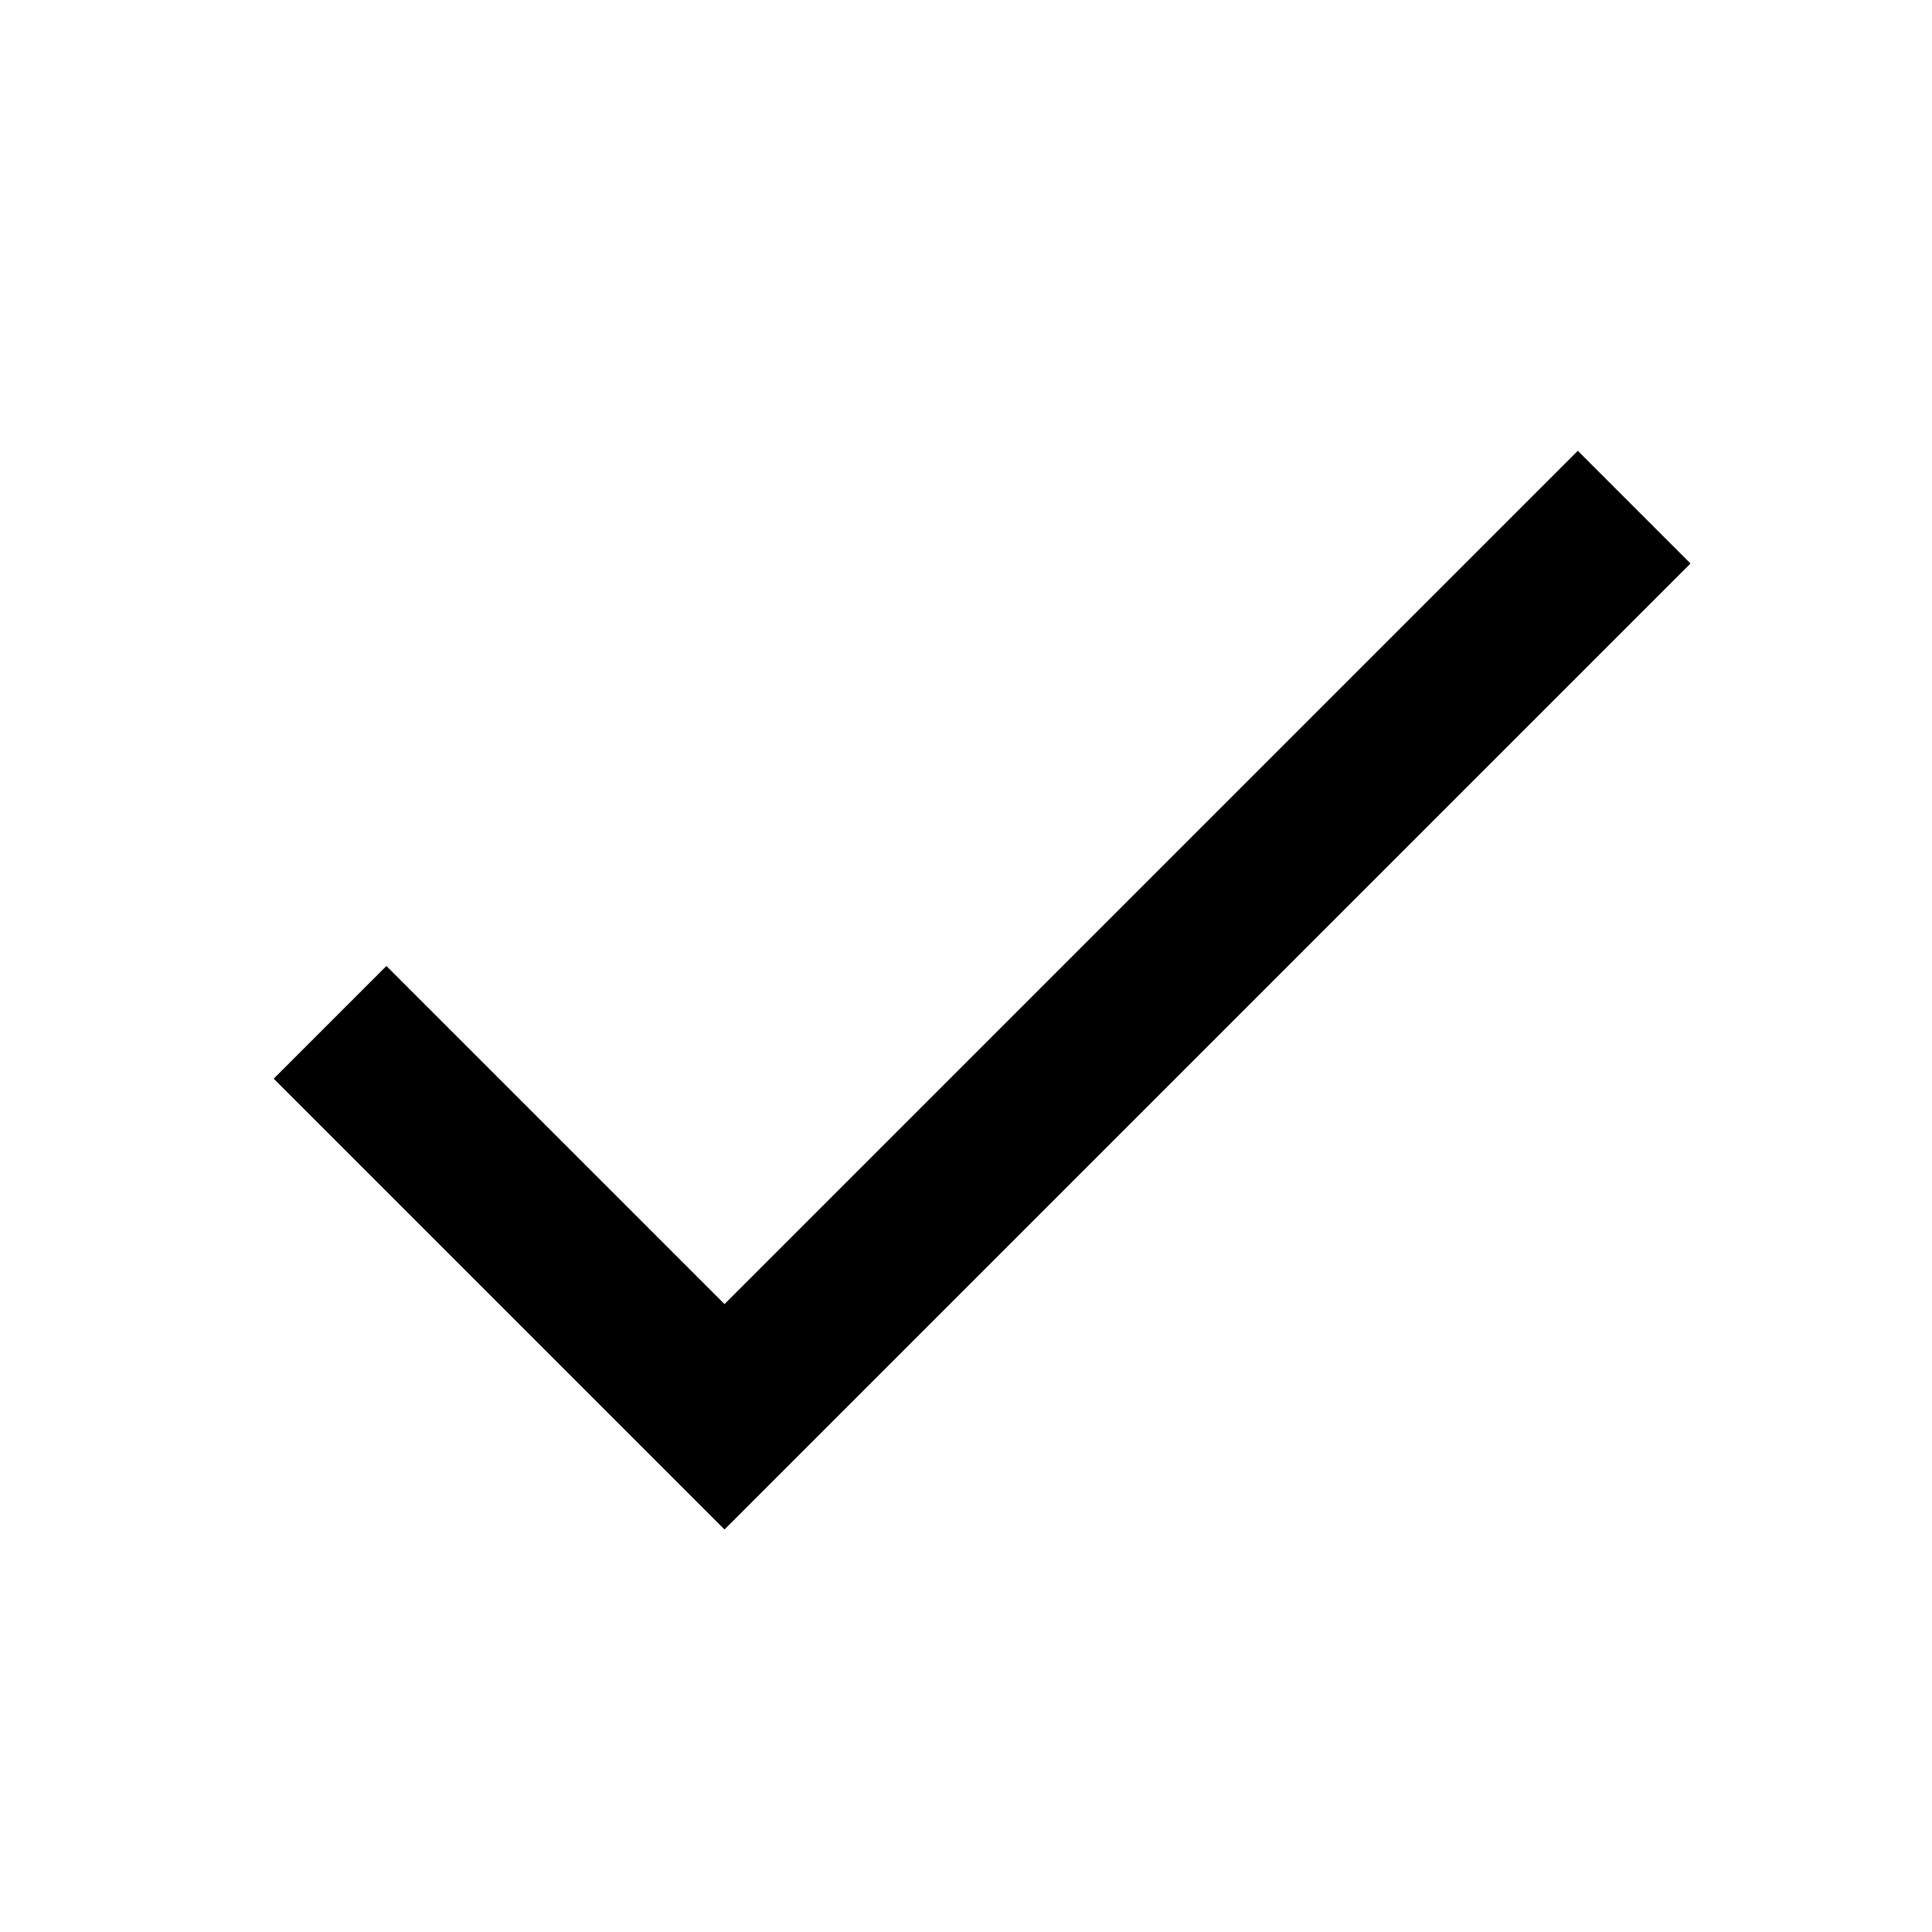
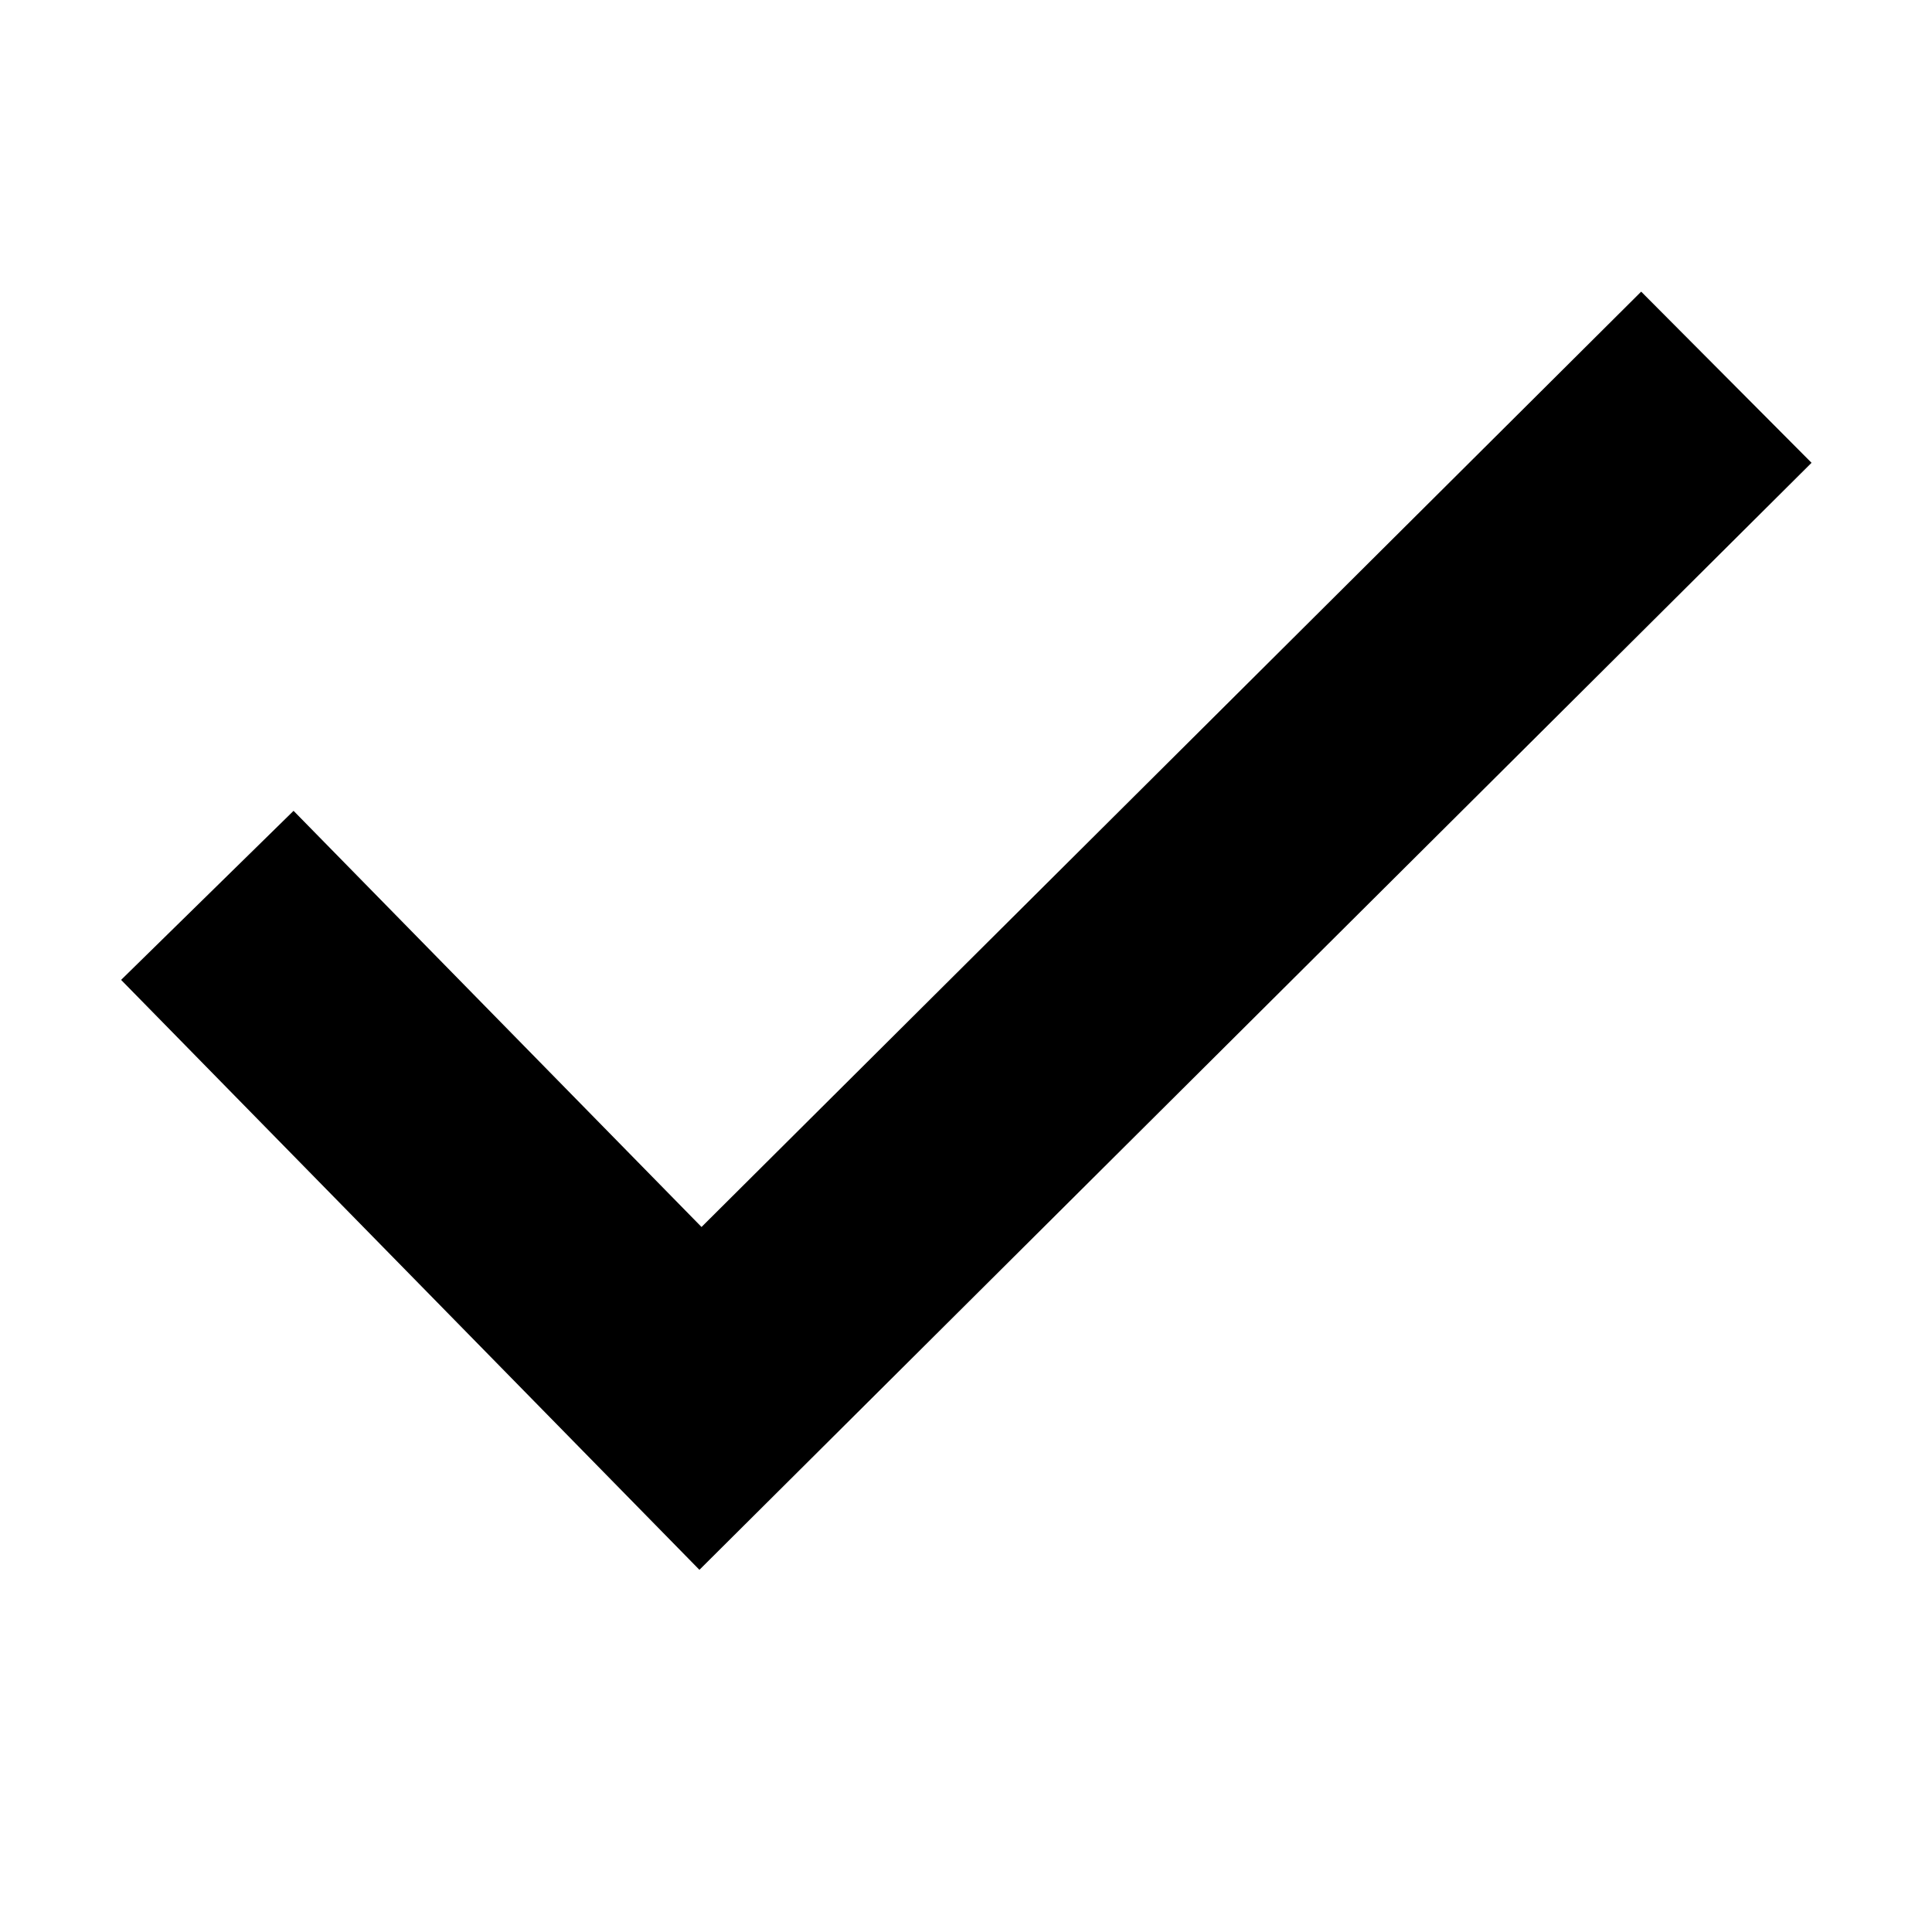
- <svg xmlns="http://www.w3.org/2000/svg" height="24" viewBox="0 0 24 24" width="24">
-   <path d="M0 0h24v24H0V0z" fill="none" />
-   <path d="M9 16.2L4.8 12l-1.4 1.4L9 19 21 7l-1.4-1.4L9 16.2z" />
+ <svg xmlns="http://www.w3.org/2000/svg" id="svg6" version="1.1" width="16" viewBox="0 0 16 16" height="16">
+   <defs id="defs10" />
+   <path id="path2" fill="none" d="M 0,0 H 24 V 24 H 0 Z" />
+   <path id="path839" d="M 1.717,7.415 5.801,11.581 14.297,3.124" style="fill:none;stroke:#000000;stroke-width:2;stroke-linecap:butt;stroke-linejoin:miter;stroke-miterlimit:4;stroke-dasharray:none;stroke-opacity:1" />
</svg>
